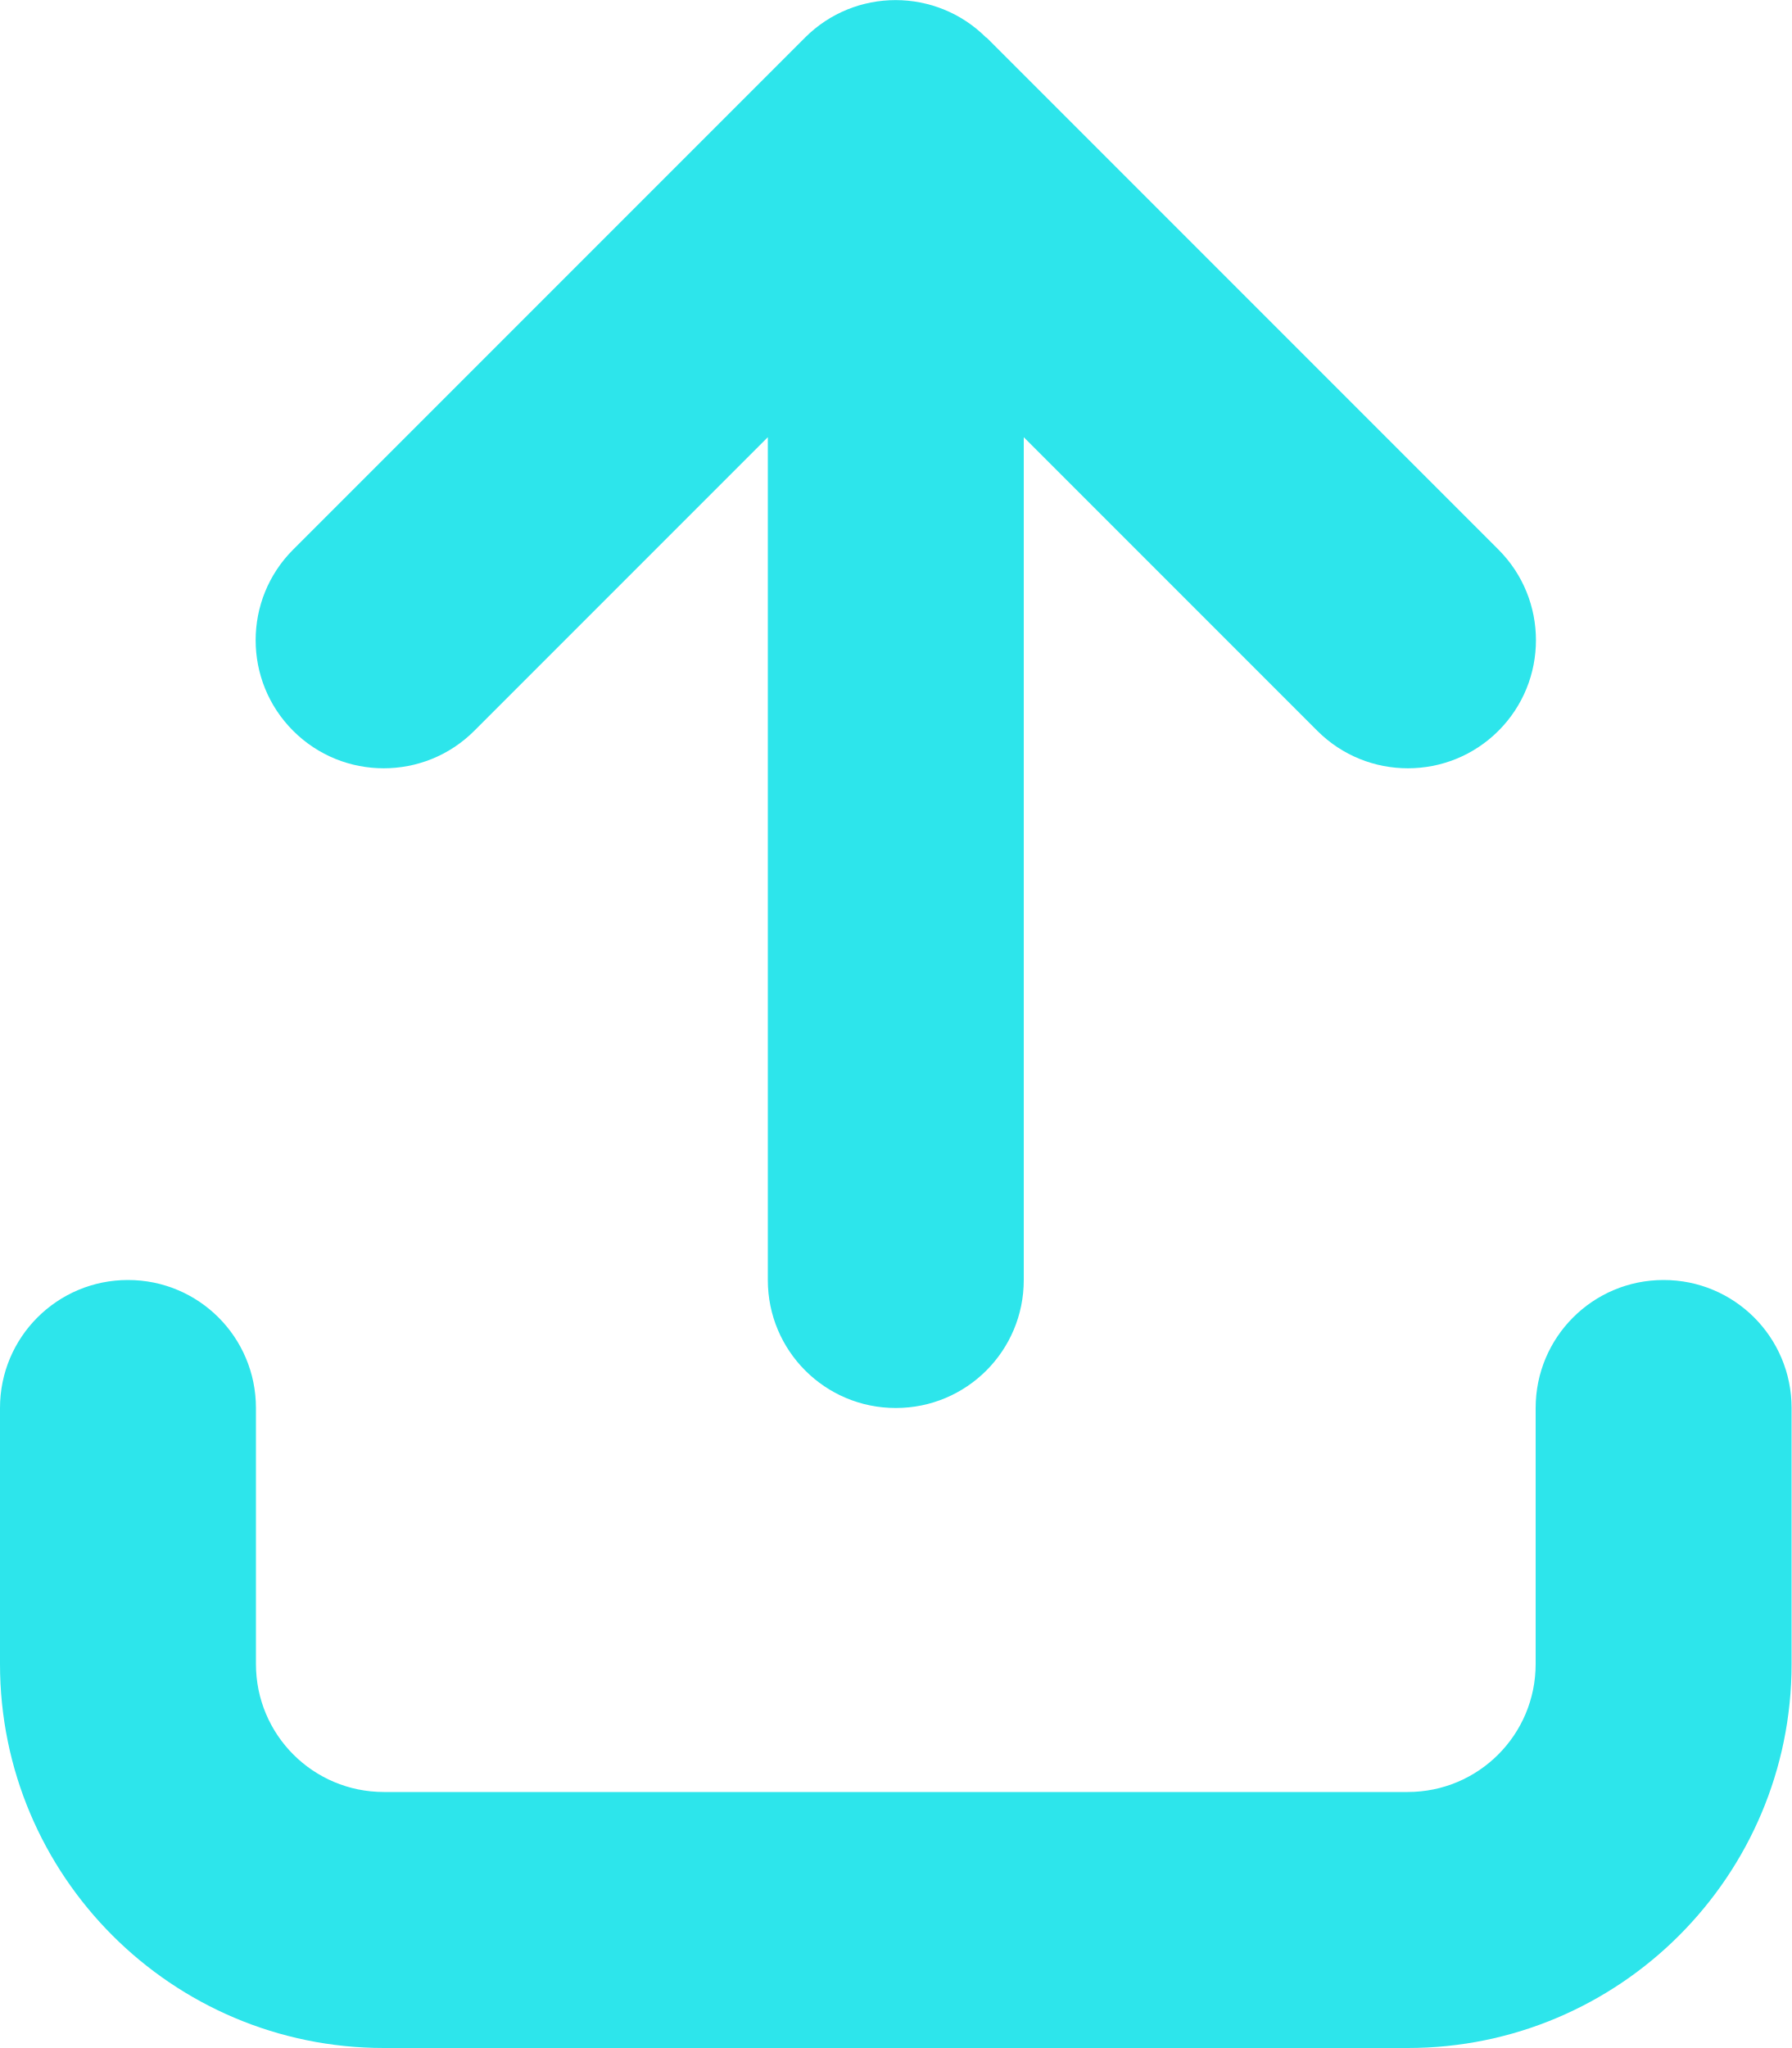
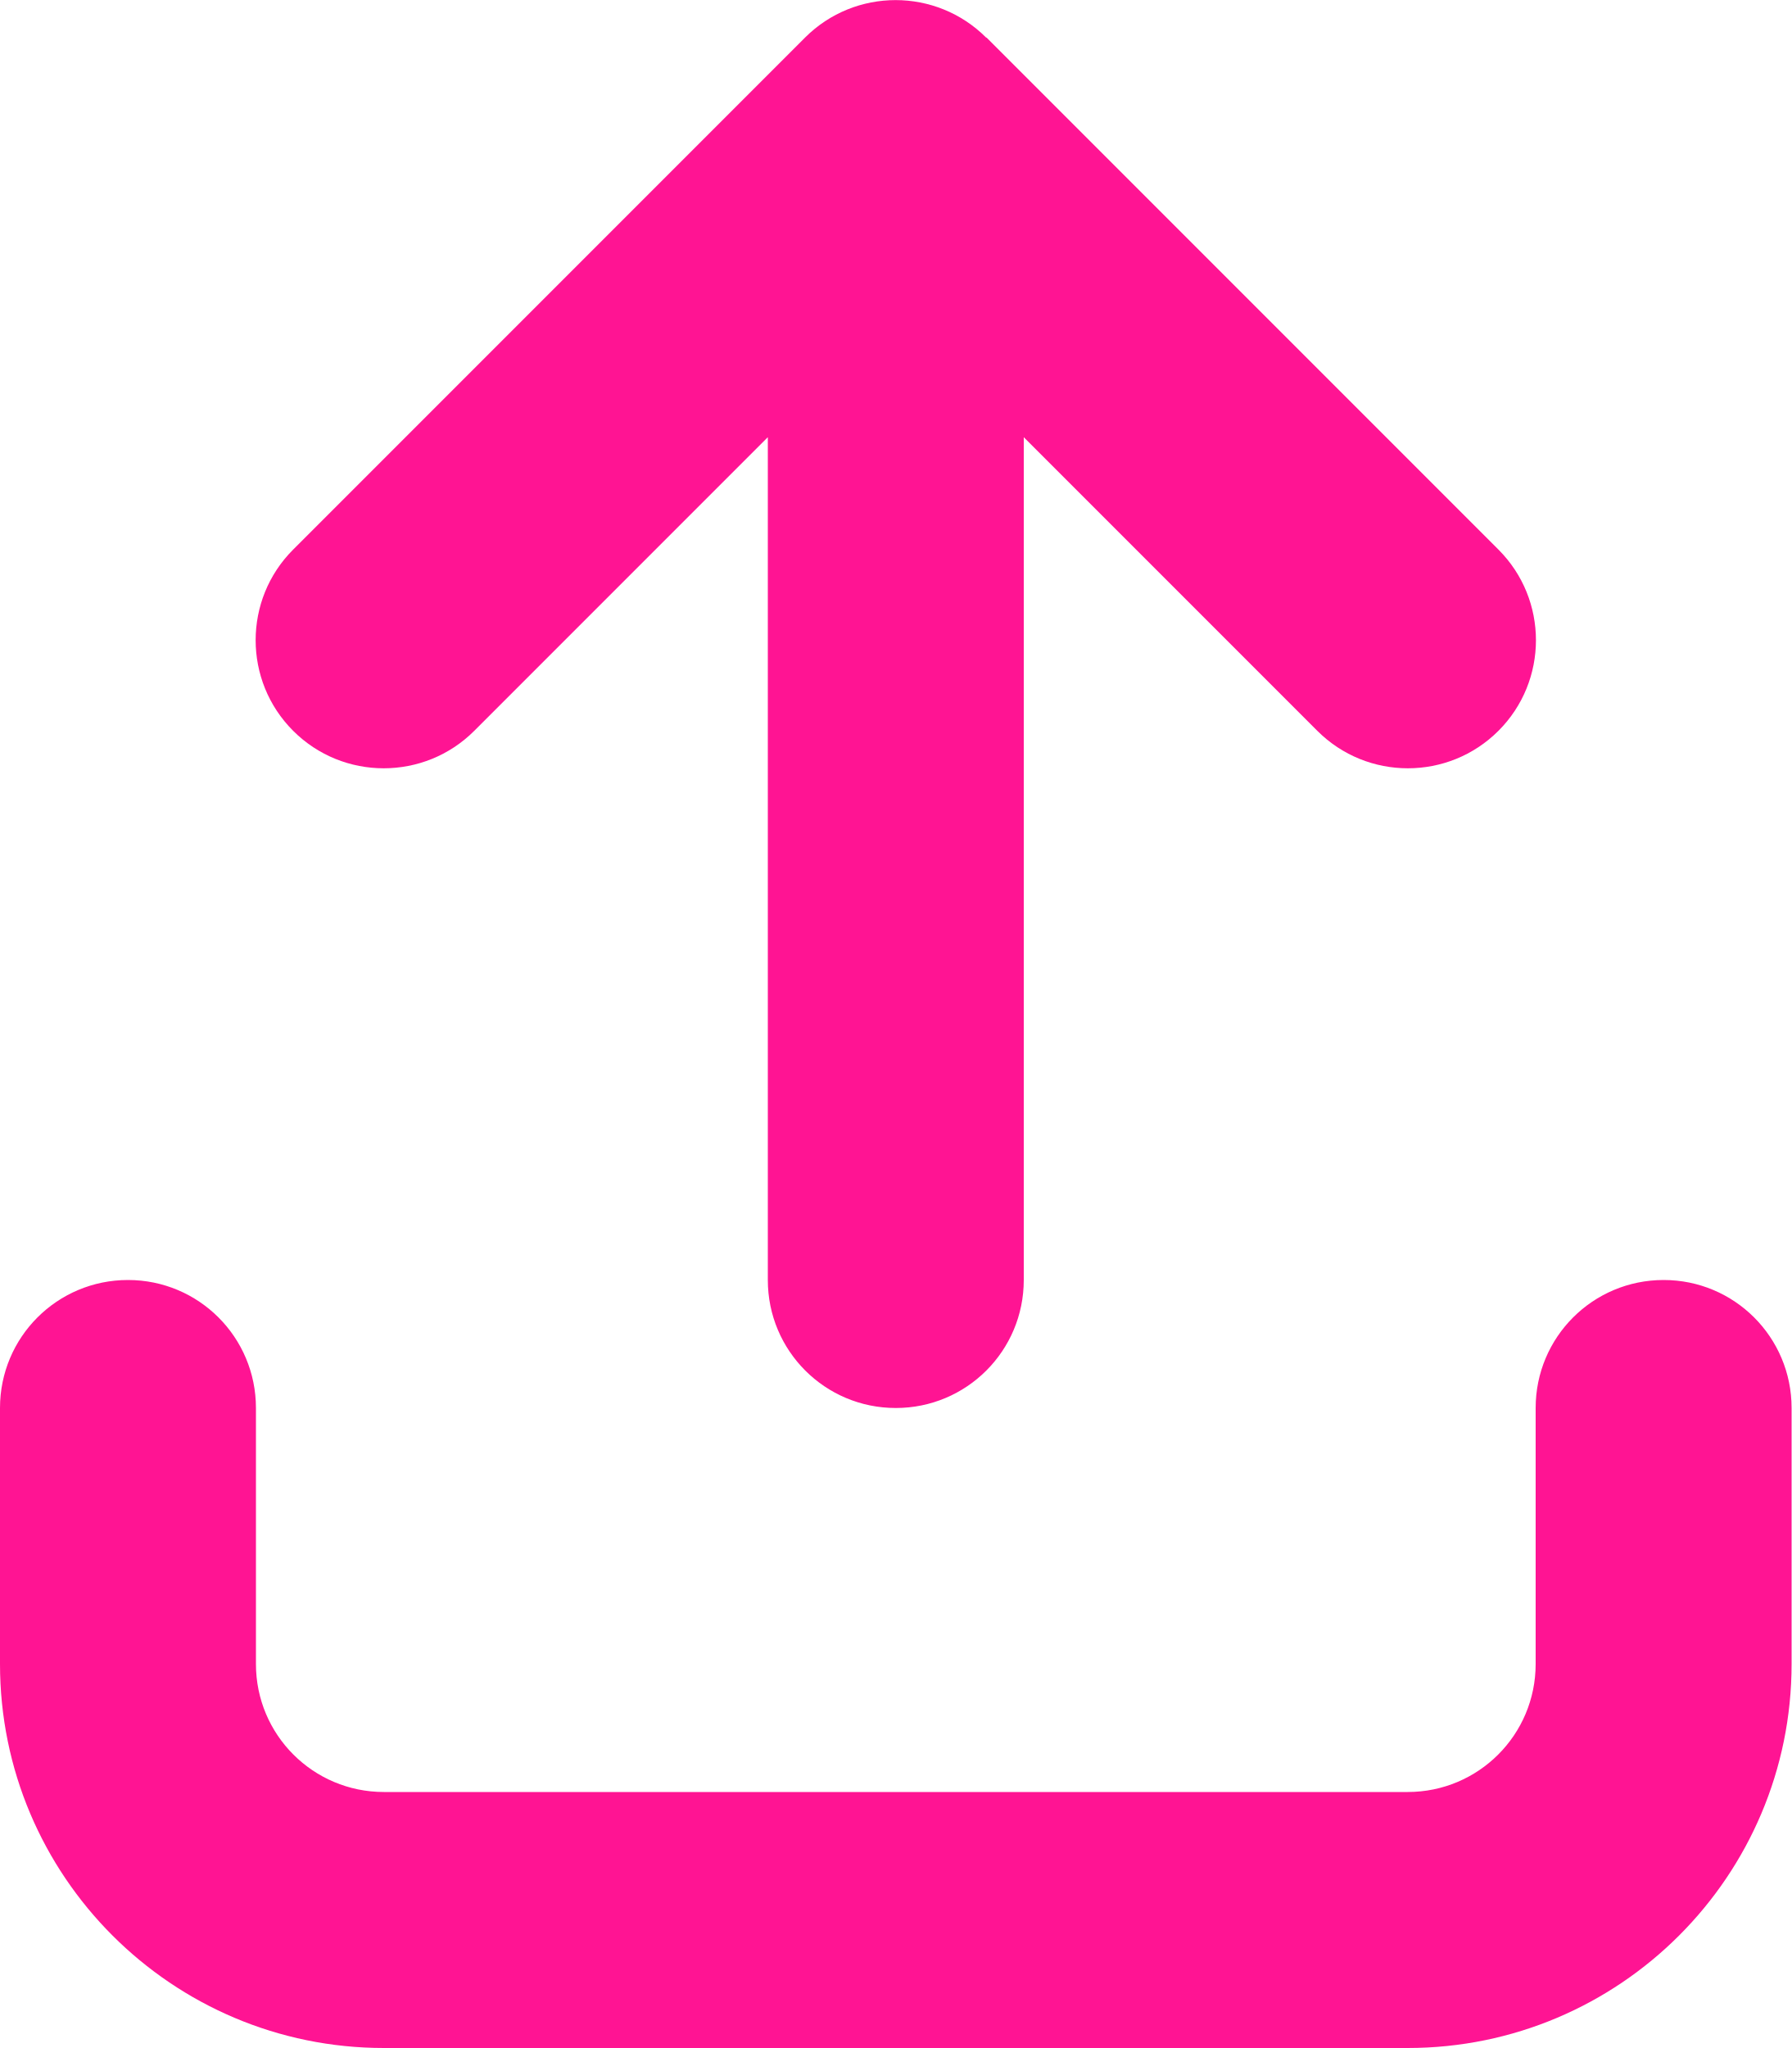
<svg xmlns="http://www.w3.org/2000/svg" height="16" width="14" viewBox="0 0 448 512">
-   <path opacity="1" fill="#2de5eb" d="M246.6 9.4c-12.5-12.5-32.8-12.5-45.3 0l-128 128c-12.5 12.5-12.5 32.8 0 45.3s32.8 12.5 45.3 0L192 109.3V320c0 17.7 14.3 32 32 32s32-14.3 32-32V109.3l73.4 73.4c12.5 12.5 32.8 12.5 45.3 0s12.5-32.8 0-45.3l-128-128zM64 352c0-17.7-14.3-32-32-32s-32 14.3-32 32v64c0 53 43 96 96 96H352c53 0 96-43 96-96V352c0-17.7-14.3-32-32-32s-32 14.3-32 32v64c0 17.7-14.3 32-32 32H96c-17.7 0-32-14.3-32-32V352z" />
+   <path opacity="1" fill="#ff1493" d="M246.6 9.4c-12.5-12.5-32.8-12.5-45.3 0l-128 128c-12.5 12.5-12.5 32.8 0 45.3s32.8 12.5 45.3 0L192 109.3V320c0 17.7 14.3 32 32 32s32-14.3 32-32V109.3l73.4 73.4c12.5 12.5 32.8 12.5 45.3 0s12.5-32.8 0-45.3l-128-128zM64 352c0-17.7-14.3-32-32-32s-32 14.3-32 32v64c0 53 43 96 96 96H352c53 0 96-43 96-96V352c0-17.7-14.3-32-32-32s-32 14.3-32 32v64c0 17.7-14.3 32-32 32H96c-17.7 0-32-14.3-32-32V352z" />
</svg>
